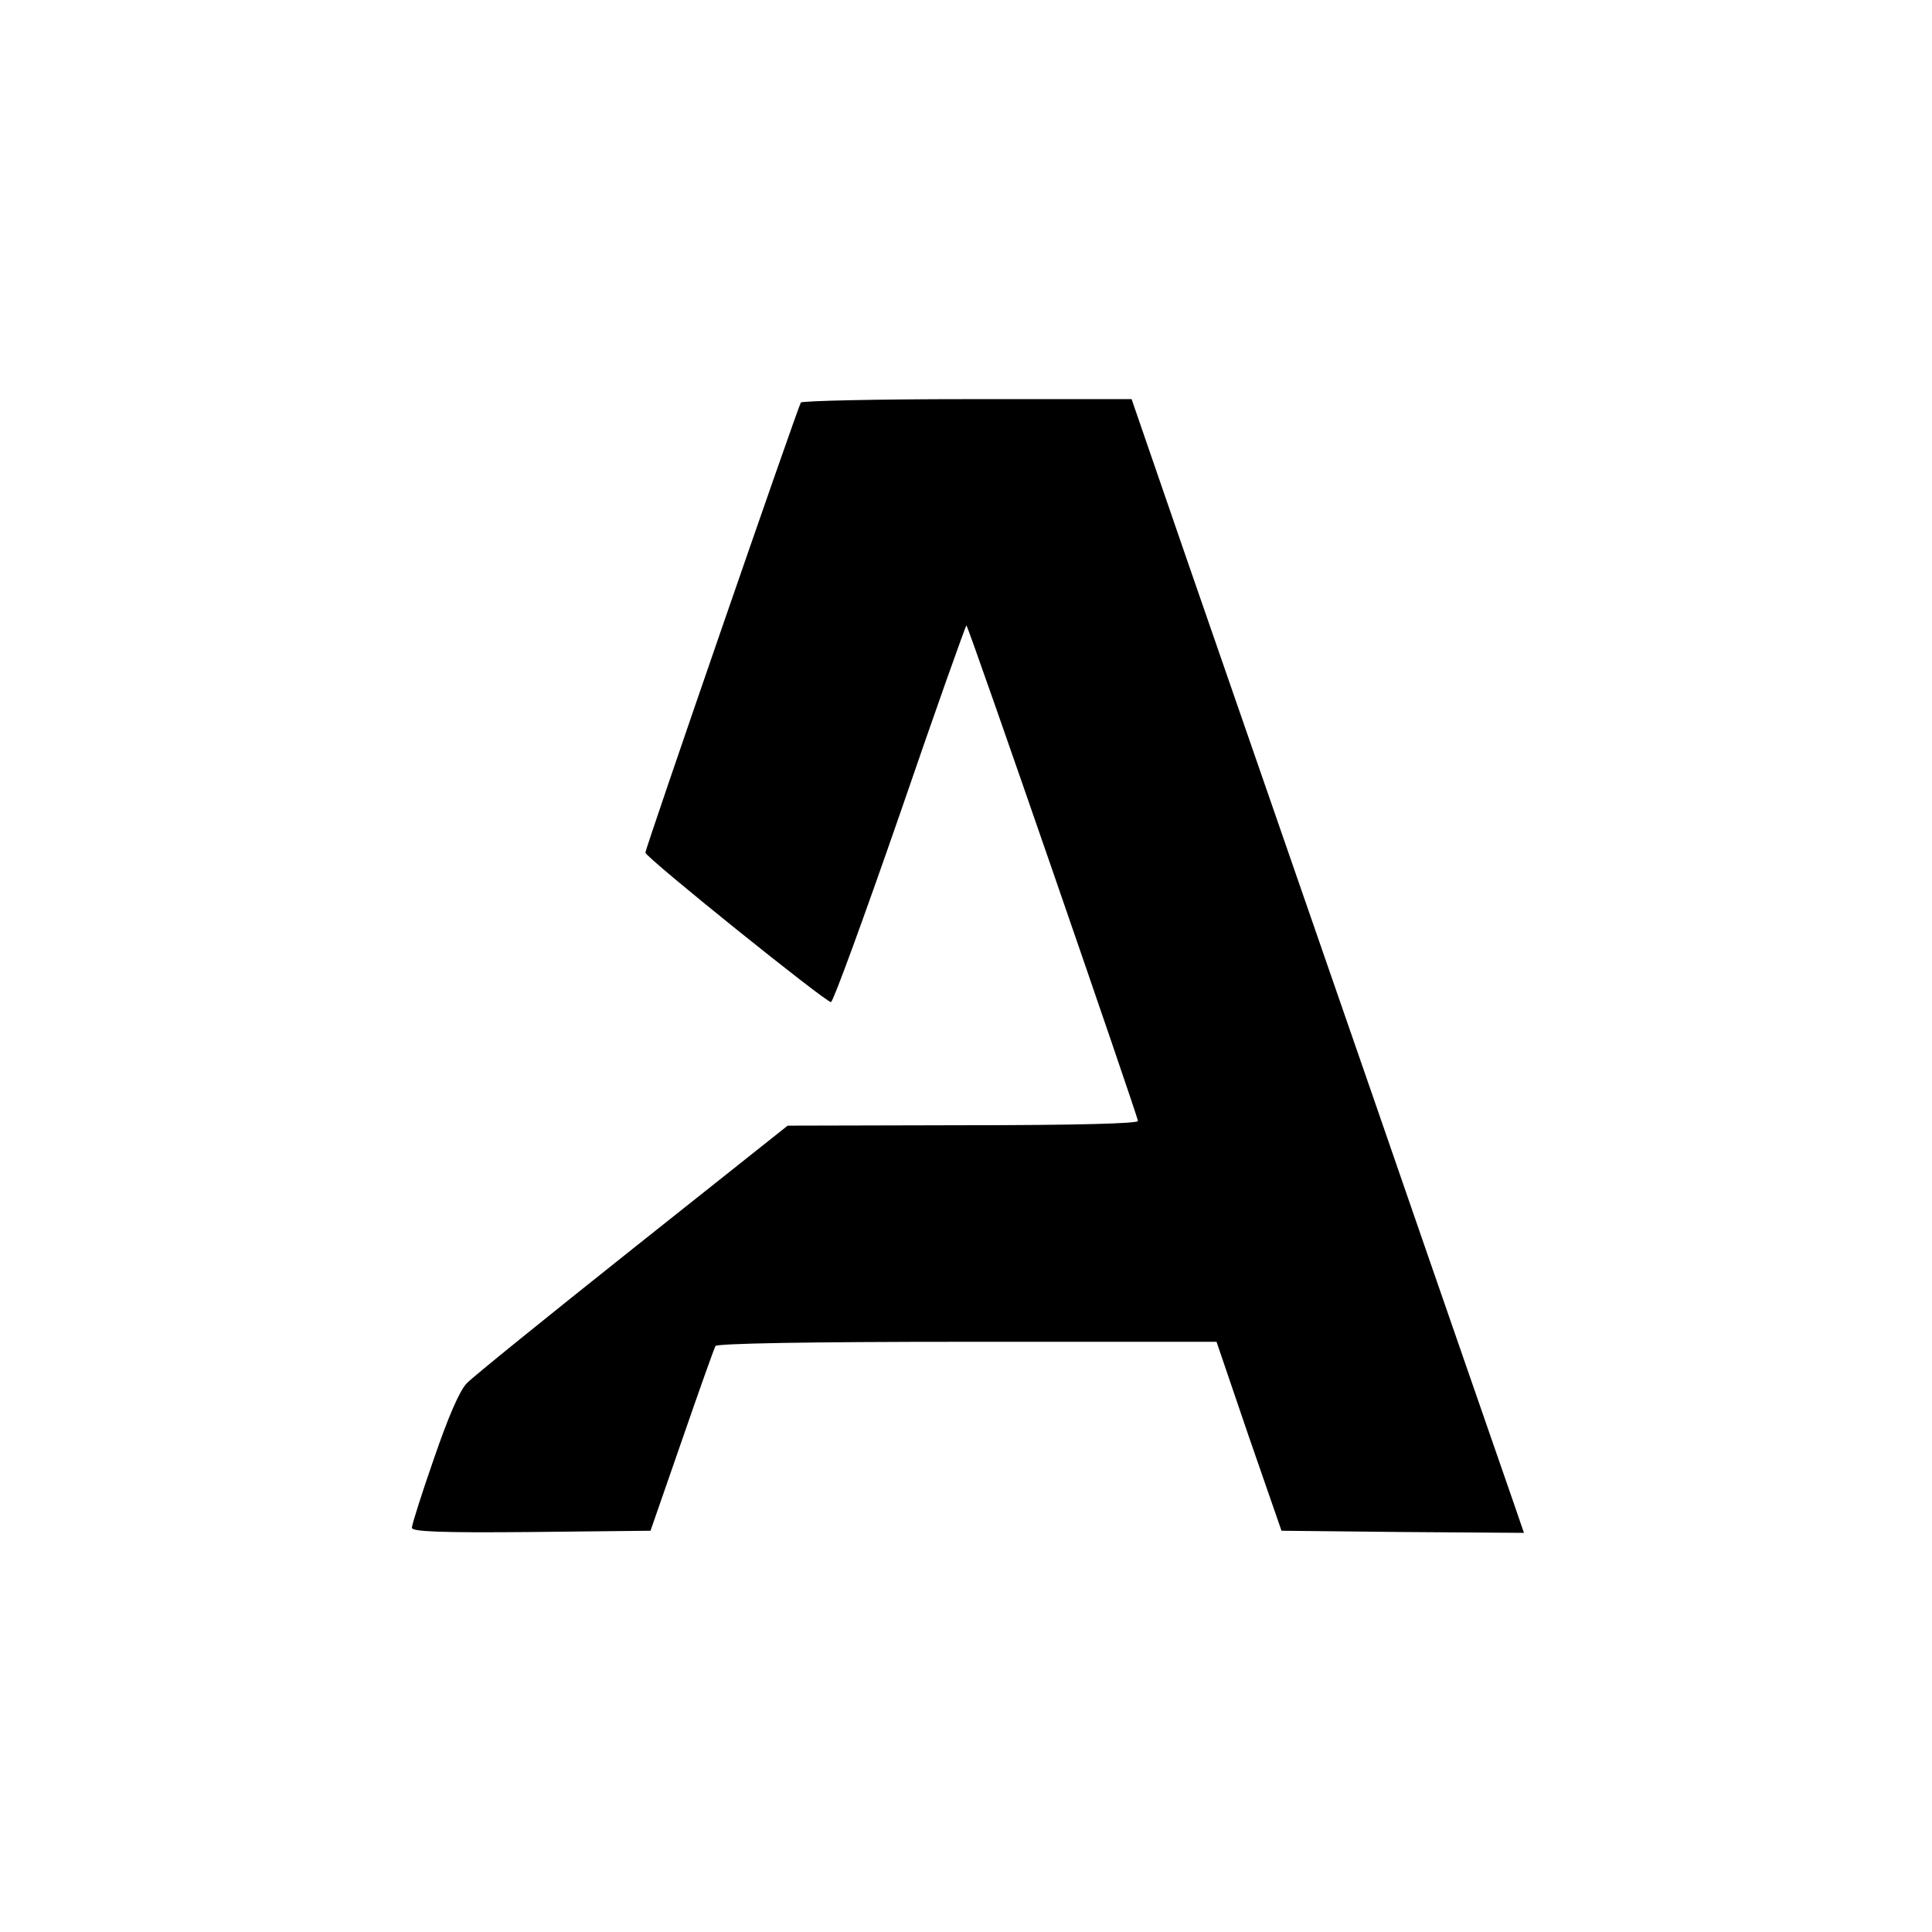
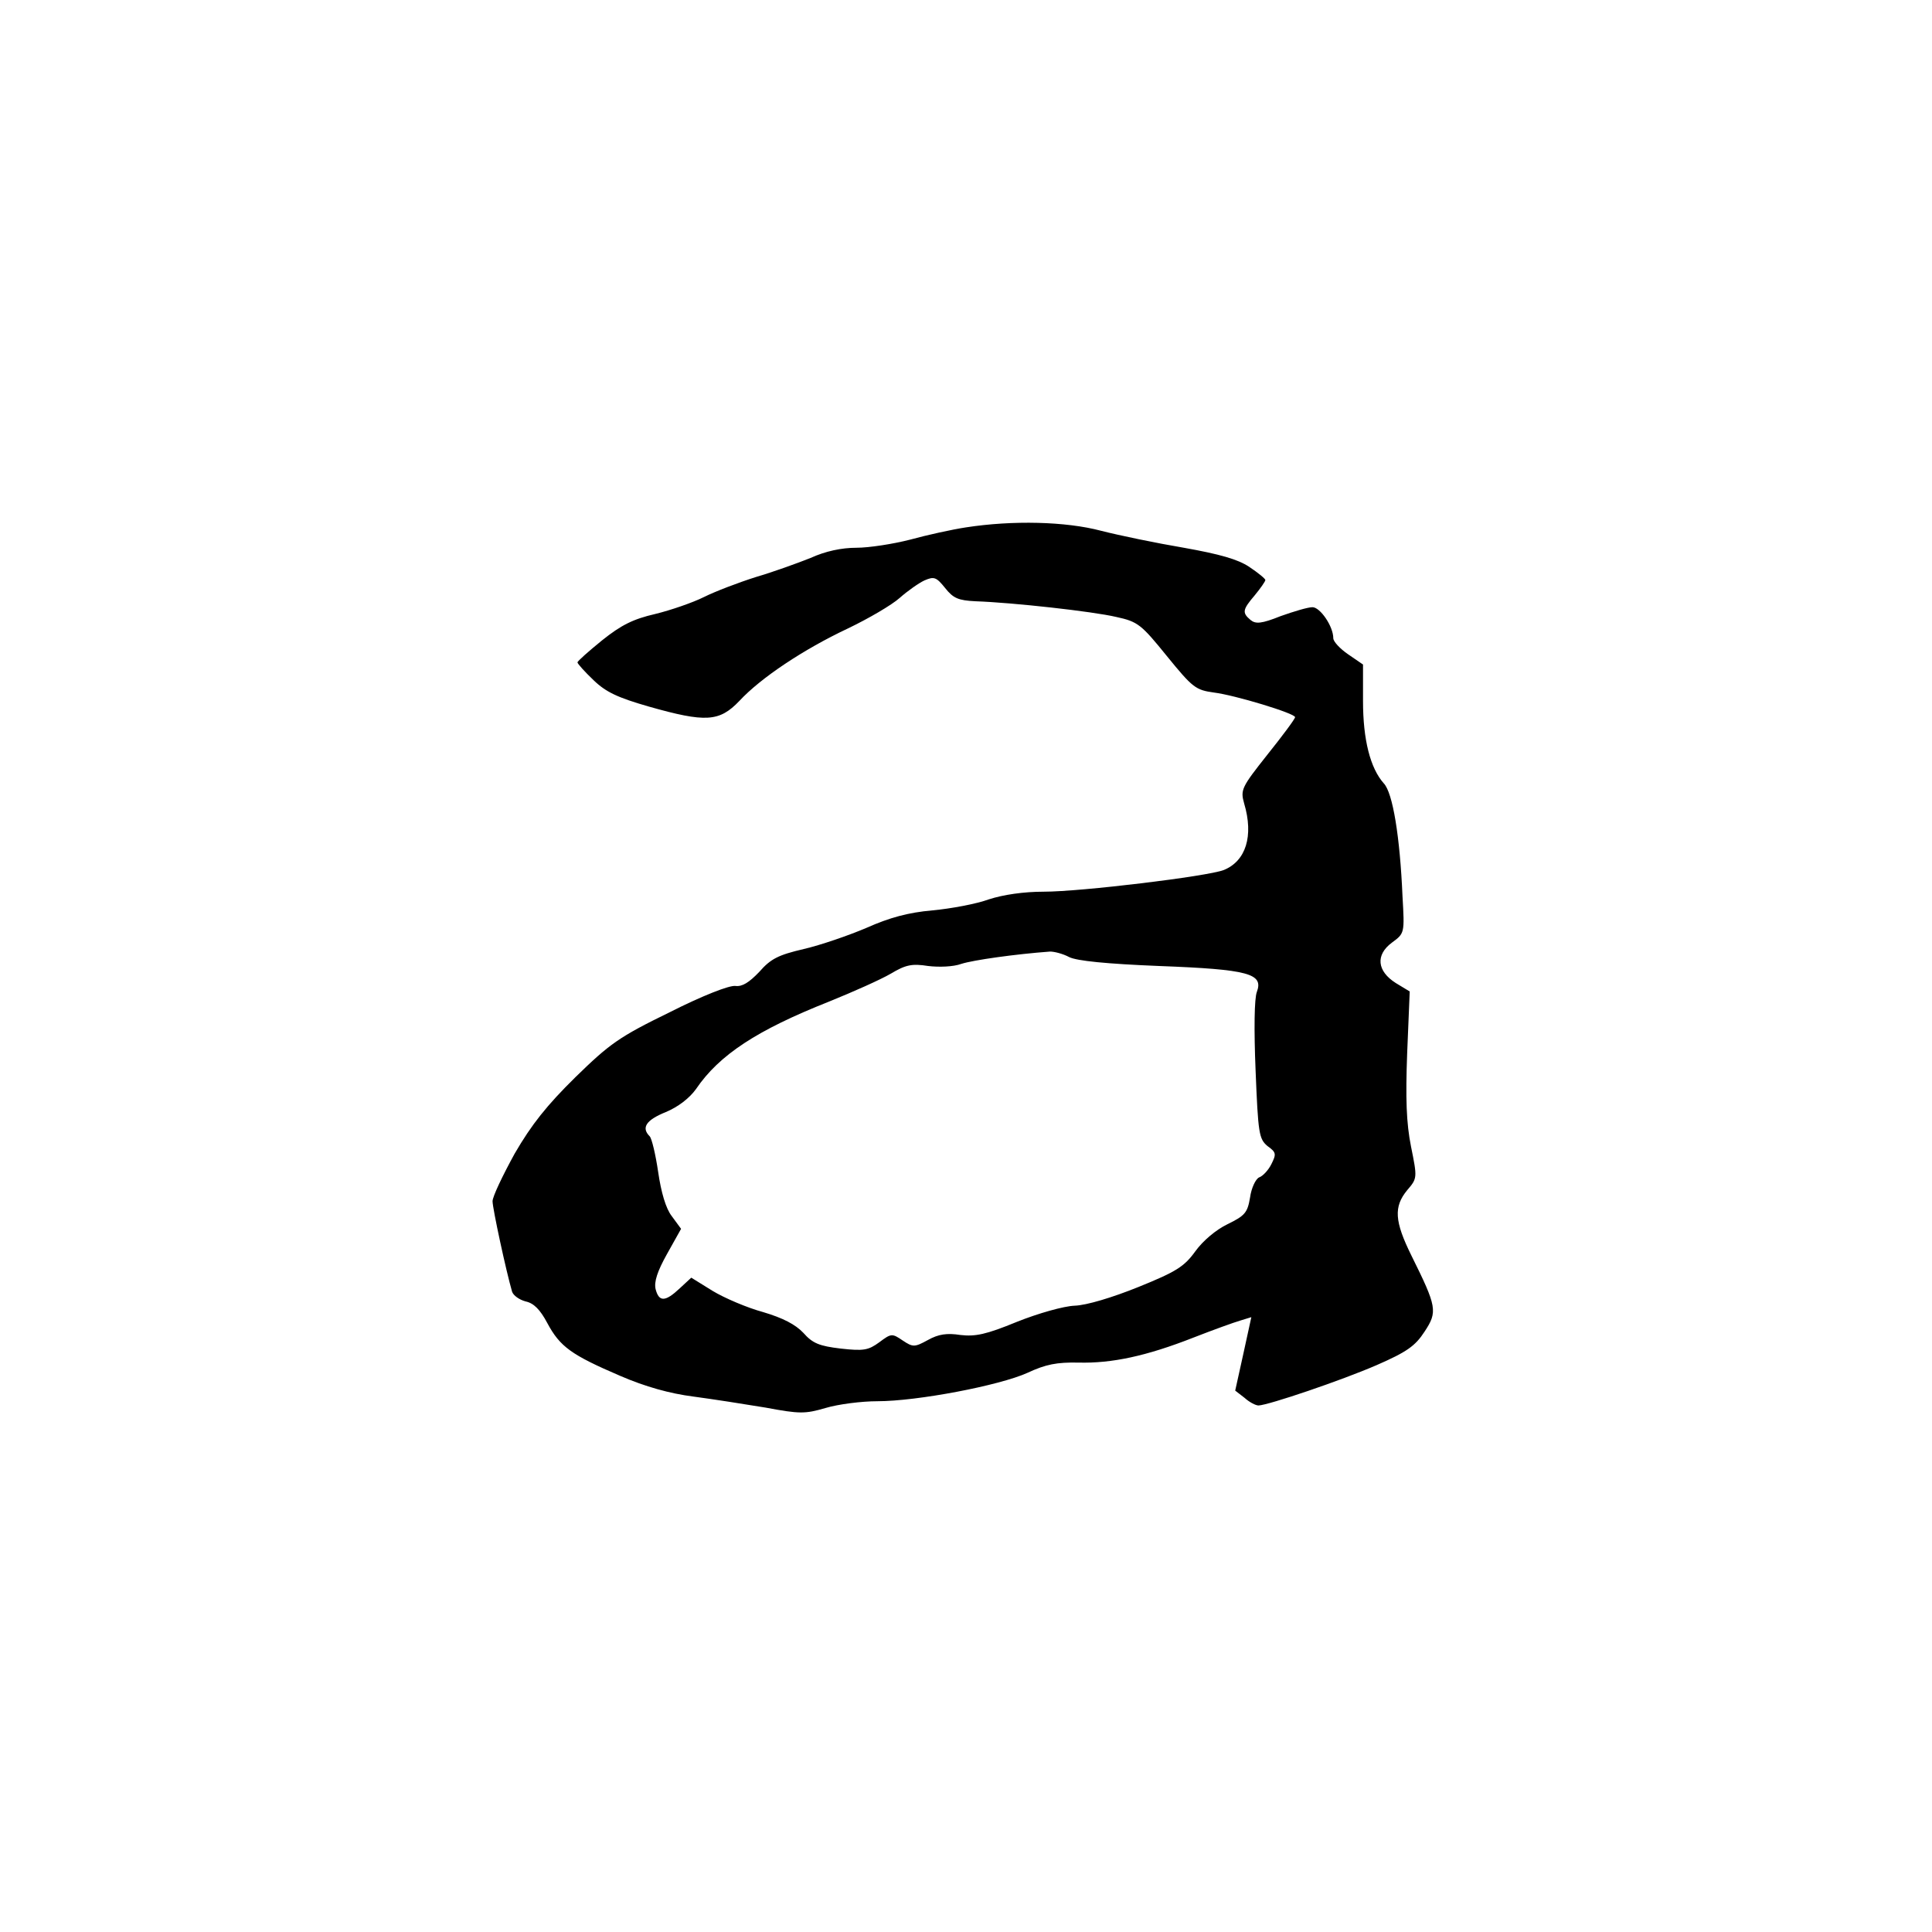
<svg xmlns="http://www.w3.org/2000/svg" version="1.0" width="455pt" height="455pt" viewBox="0 0 455 455" preserveAspectRatio="xMidYMid meet">
  <g transform="translate(0,455) scale(0.1,-0.1)" fill="#000000" stroke="none">
-     <path d="M1886 3602 c-8 -14 -366 -1049 -366 -1060 0 -11 424 -352 437 -352 5 0 78 200 163 445 84 245 155 444 156 442 6 -5 404 -1157 404 -1167 0 -6 -145 -10 -412 -10 l-413 -1 -365 -290 c-201 -160 -377 -302 -391 -317 -17 -18 -43 -78 -77 -177 -29 -83 -52 -156 -52 -163 0 -9 65 -12 281 -10 l281 3 74 213 c40 116 76 217 79 222 4 6 213 10 593 10 l587 0 76 -223 77 -222 285 -3 286 -2 -23 67 c-13 38 -162 466 -330 953 -169 487 -366 1057 -439 1267 l-132 383 -387 0 c-213 0 -389 -4 -392 -8z" />
+     <path d="M2275 3308 c-33 -5 -92 -18 -132 -29 -39 -10 -96 -19 -126 -19 -35 0 -73 -8 -108 -24 -30 -12 -88 -33 -129 -45 -41 -13 -96 -34 -122 -47 -26 -13 -78 -31 -115 -40 -52 -12 -80 -26 -125 -62 -32 -26 -58 -49 -58 -52 0 -3 17 -22 38 -42 29 -28 57 -41 130 -62 134 -38 166 -36 213 13 51 55 152 122 256 171 48 23 103 55 122 72 18 16 45 35 58 41 23 10 28 8 49 -18 19 -24 31 -29 71 -31 88 -3 277 -24 332 -37 51 -11 59 -18 119 -92 61 -75 68 -80 111 -86 49 -6 191 -49 191 -58 0 -4 -29 -43 -65 -88 -61 -77 -64 -83 -55 -115 23 -77 4 -136 -48 -157 -39 -15 -336 -51 -424 -51 -47 0 -95 -7 -129 -18 -30 -11 -90 -22 -133 -26 -57 -5 -101 -17 -155 -41 -42 -18 -109 -41 -148 -50 -60 -14 -78 -23 -105 -54 -24 -25 -40 -35 -56 -33 -14 2 -78 -23 -155 -62 -119 -58 -141 -74 -222 -153 -67 -66 -103 -111 -143 -180 -28 -51 -52 -101 -52 -112 0 -17 32 -165 46 -213 3 -9 17 -19 32 -23 19 -4 34 -19 51 -51 30 -56 57 -75 171 -124 60 -26 118 -42 173 -49 45 -6 122 -18 170 -26 80 -15 93 -15 141 -1 30 9 85 16 122 16 94 0 288 37 354 67 43 20 69 25 120 24 78 -2 159 15 271 59 46 18 96 36 110 40 l26 8 -19 -87 -19 -86 22 -17 c11 -10 26 -18 33 -18 24 1 195 59 278 95 71 31 91 45 113 79 31 47 29 58 -31 179 -40 81 -42 115 -10 154 24 28 24 29 9 103 -11 55 -13 113 -9 220 l6 145 -33 20 c-44 28 -48 66 -9 95 30 22 30 22 25 109 -6 141 -23 244 -44 266 -32 36 -49 103 -49 194 l0 86 -35 24 c-19 13 -35 30 -35 38 0 28 -31 73 -49 73 -11 0 -44 -10 -75 -21 -45 -18 -59 -19 -71 -9 -20 17 -19 24 10 58 14 17 25 33 25 36 0 3 -17 17 -38 31 -27 18 -70 30 -154 45 -65 11 -152 29 -195 40 -83 22 -208 25 -318 8z m243 -1012 c18 -9 88 -16 212 -21 211 -8 246 -18 230 -61 -6 -15 -7 -89 -3 -185 6 -149 8 -161 28 -178 21 -15 21 -19 9 -43 -7 -14 -20 -28 -29 -31 -8 -4 -18 -25 -21 -47 -6 -36 -12 -43 -53 -63 -27 -13 -58 -39 -76 -64 -26 -36 -45 -48 -134 -84 -62 -25 -122 -43 -150 -44 -26 -1 -86 -18 -136 -38 -73 -30 -98 -35 -133 -31 -32 5 -52 2 -77 -12 -31 -17 -35 -17 -59 -1 -25 17 -27 17 -55 -4 -26 -19 -37 -21 -91 -15 -50 6 -66 12 -88 37 -19 20 -48 35 -95 49 -37 10 -91 33 -119 50 l-50 31 -27 -25 c-34 -32 -49 -33 -57 -2 -4 17 4 42 27 83 l33 59 -22 30 c-14 18 -25 56 -32 104 -6 41 -15 79 -20 84 -20 20 -9 38 38 57 29 12 56 33 71 54 55 81 144 139 313 206 57 23 122 52 146 66 35 21 50 24 88 18 25 -3 59 -2 78 5 28 9 127 23 209 29 10 0 30 -5 45 -13z" />
  </g>
</svg>
